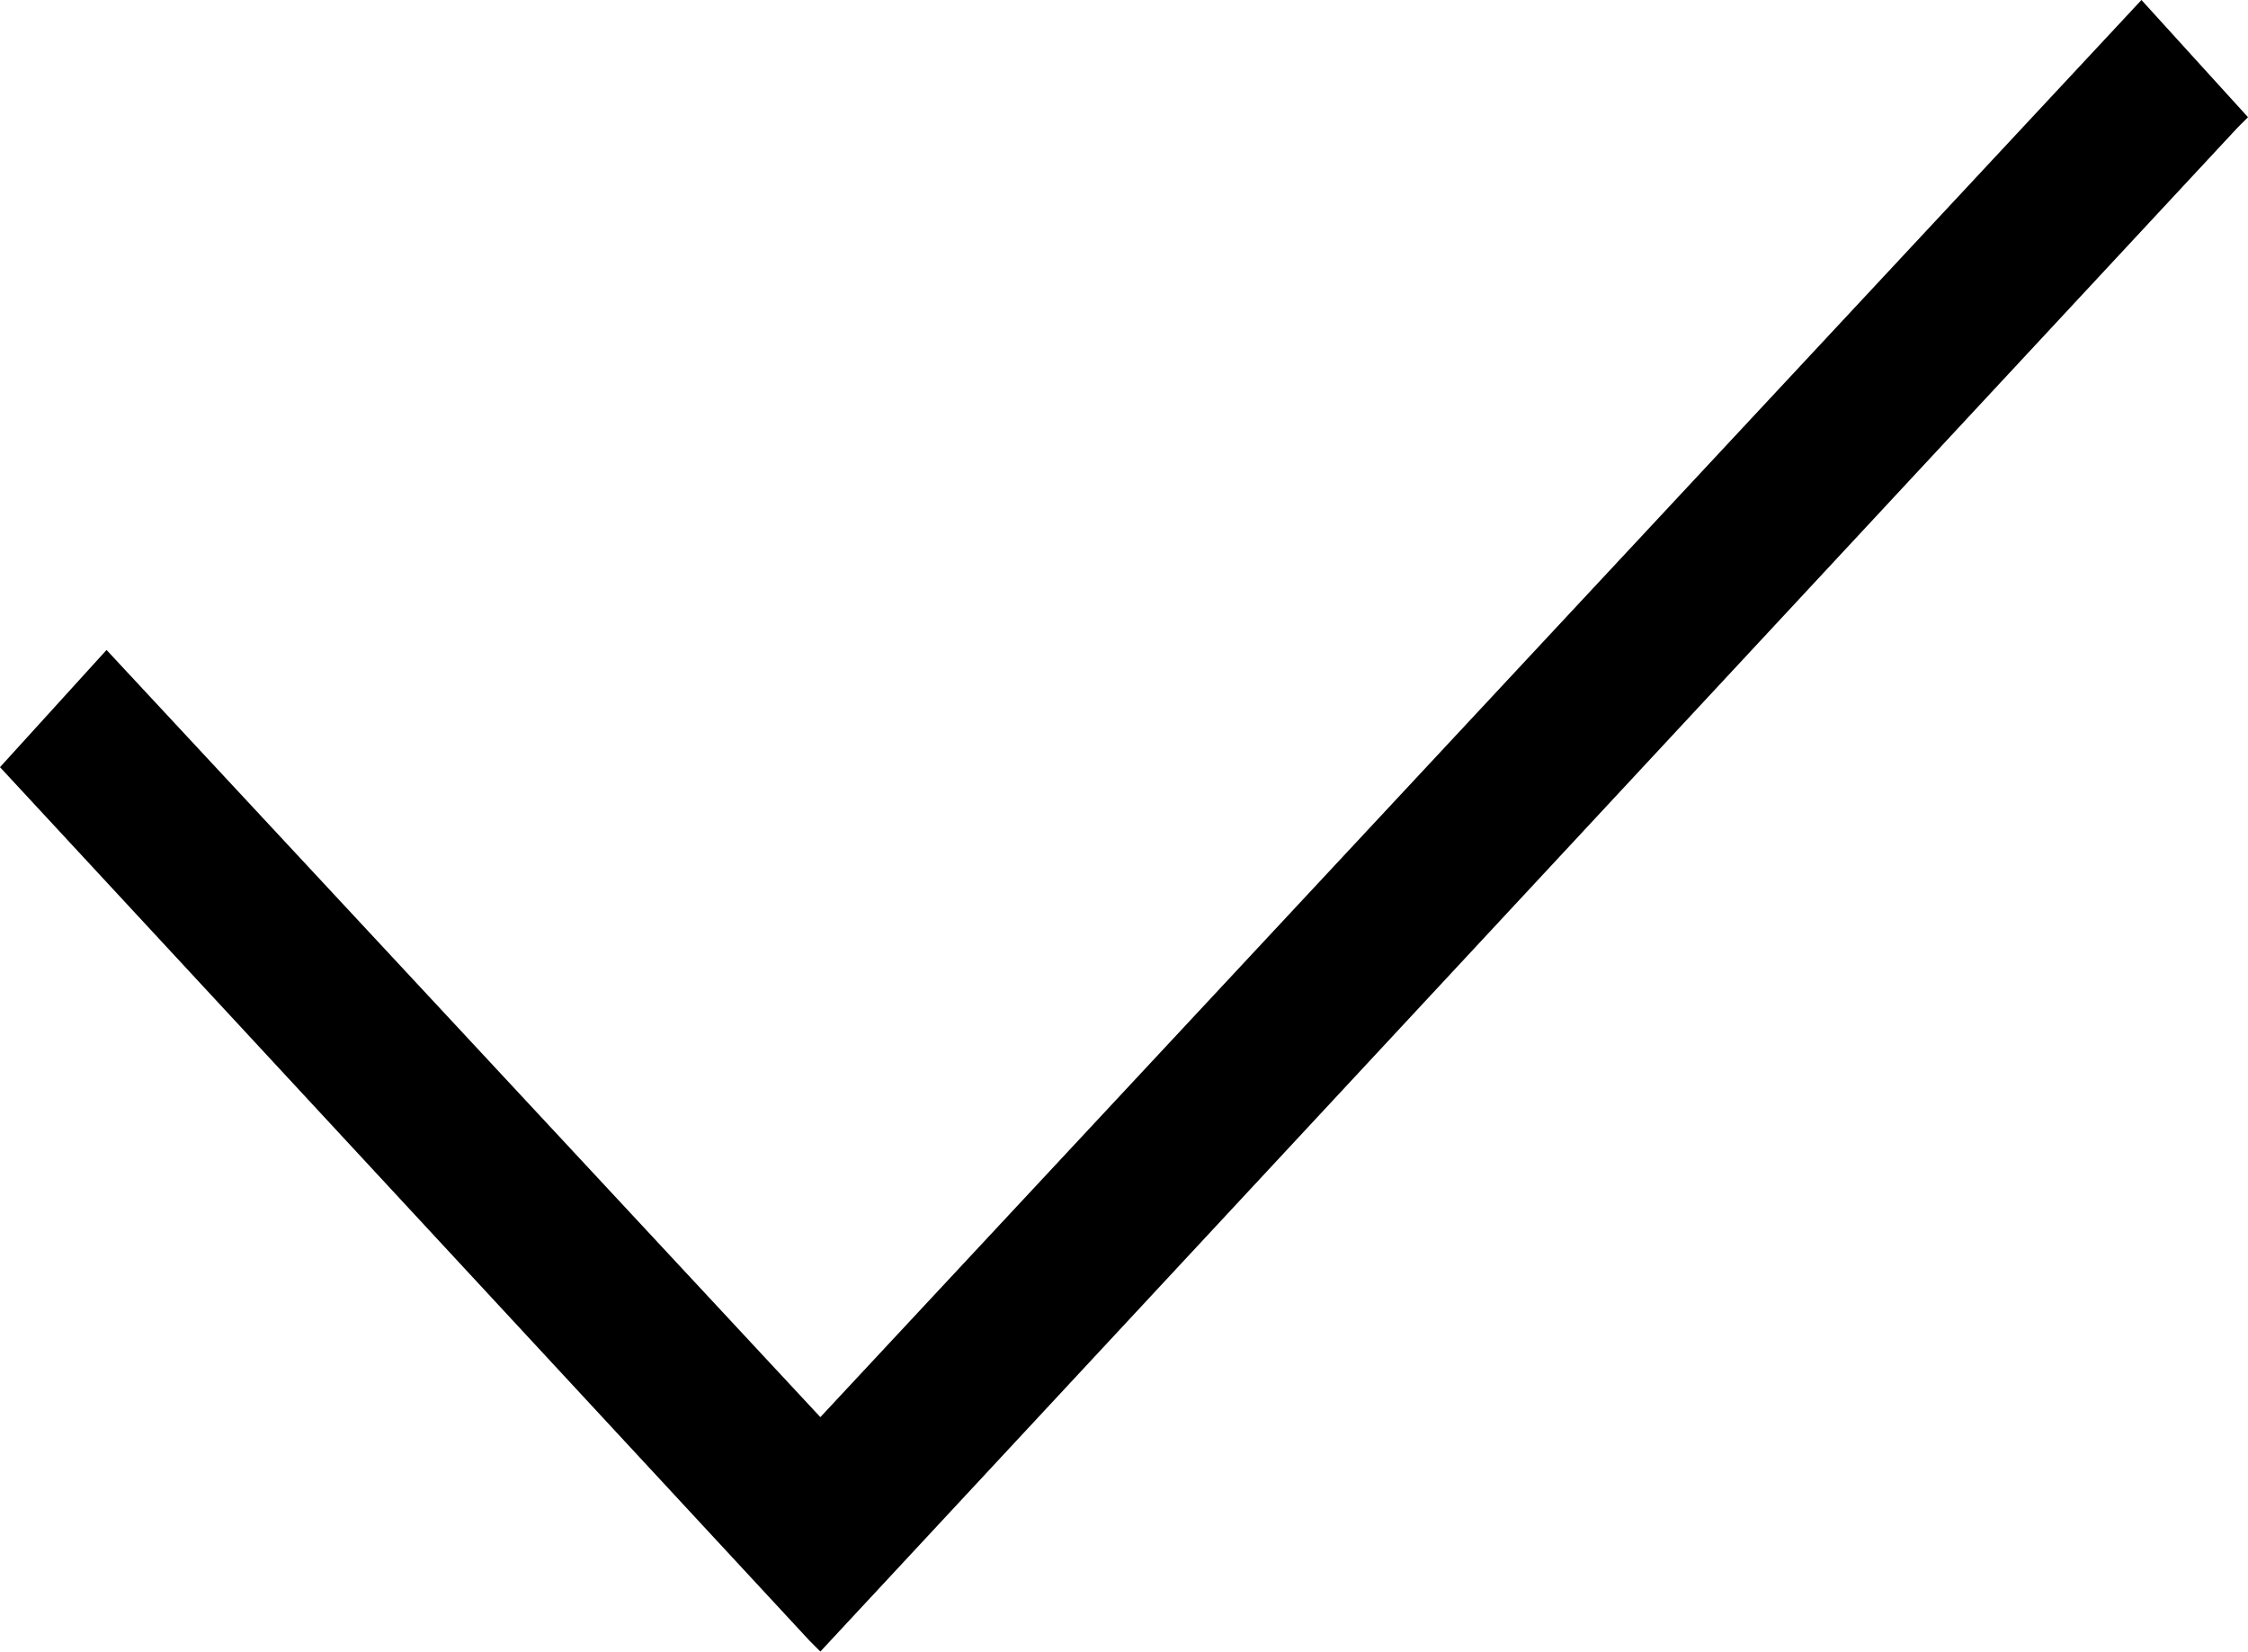
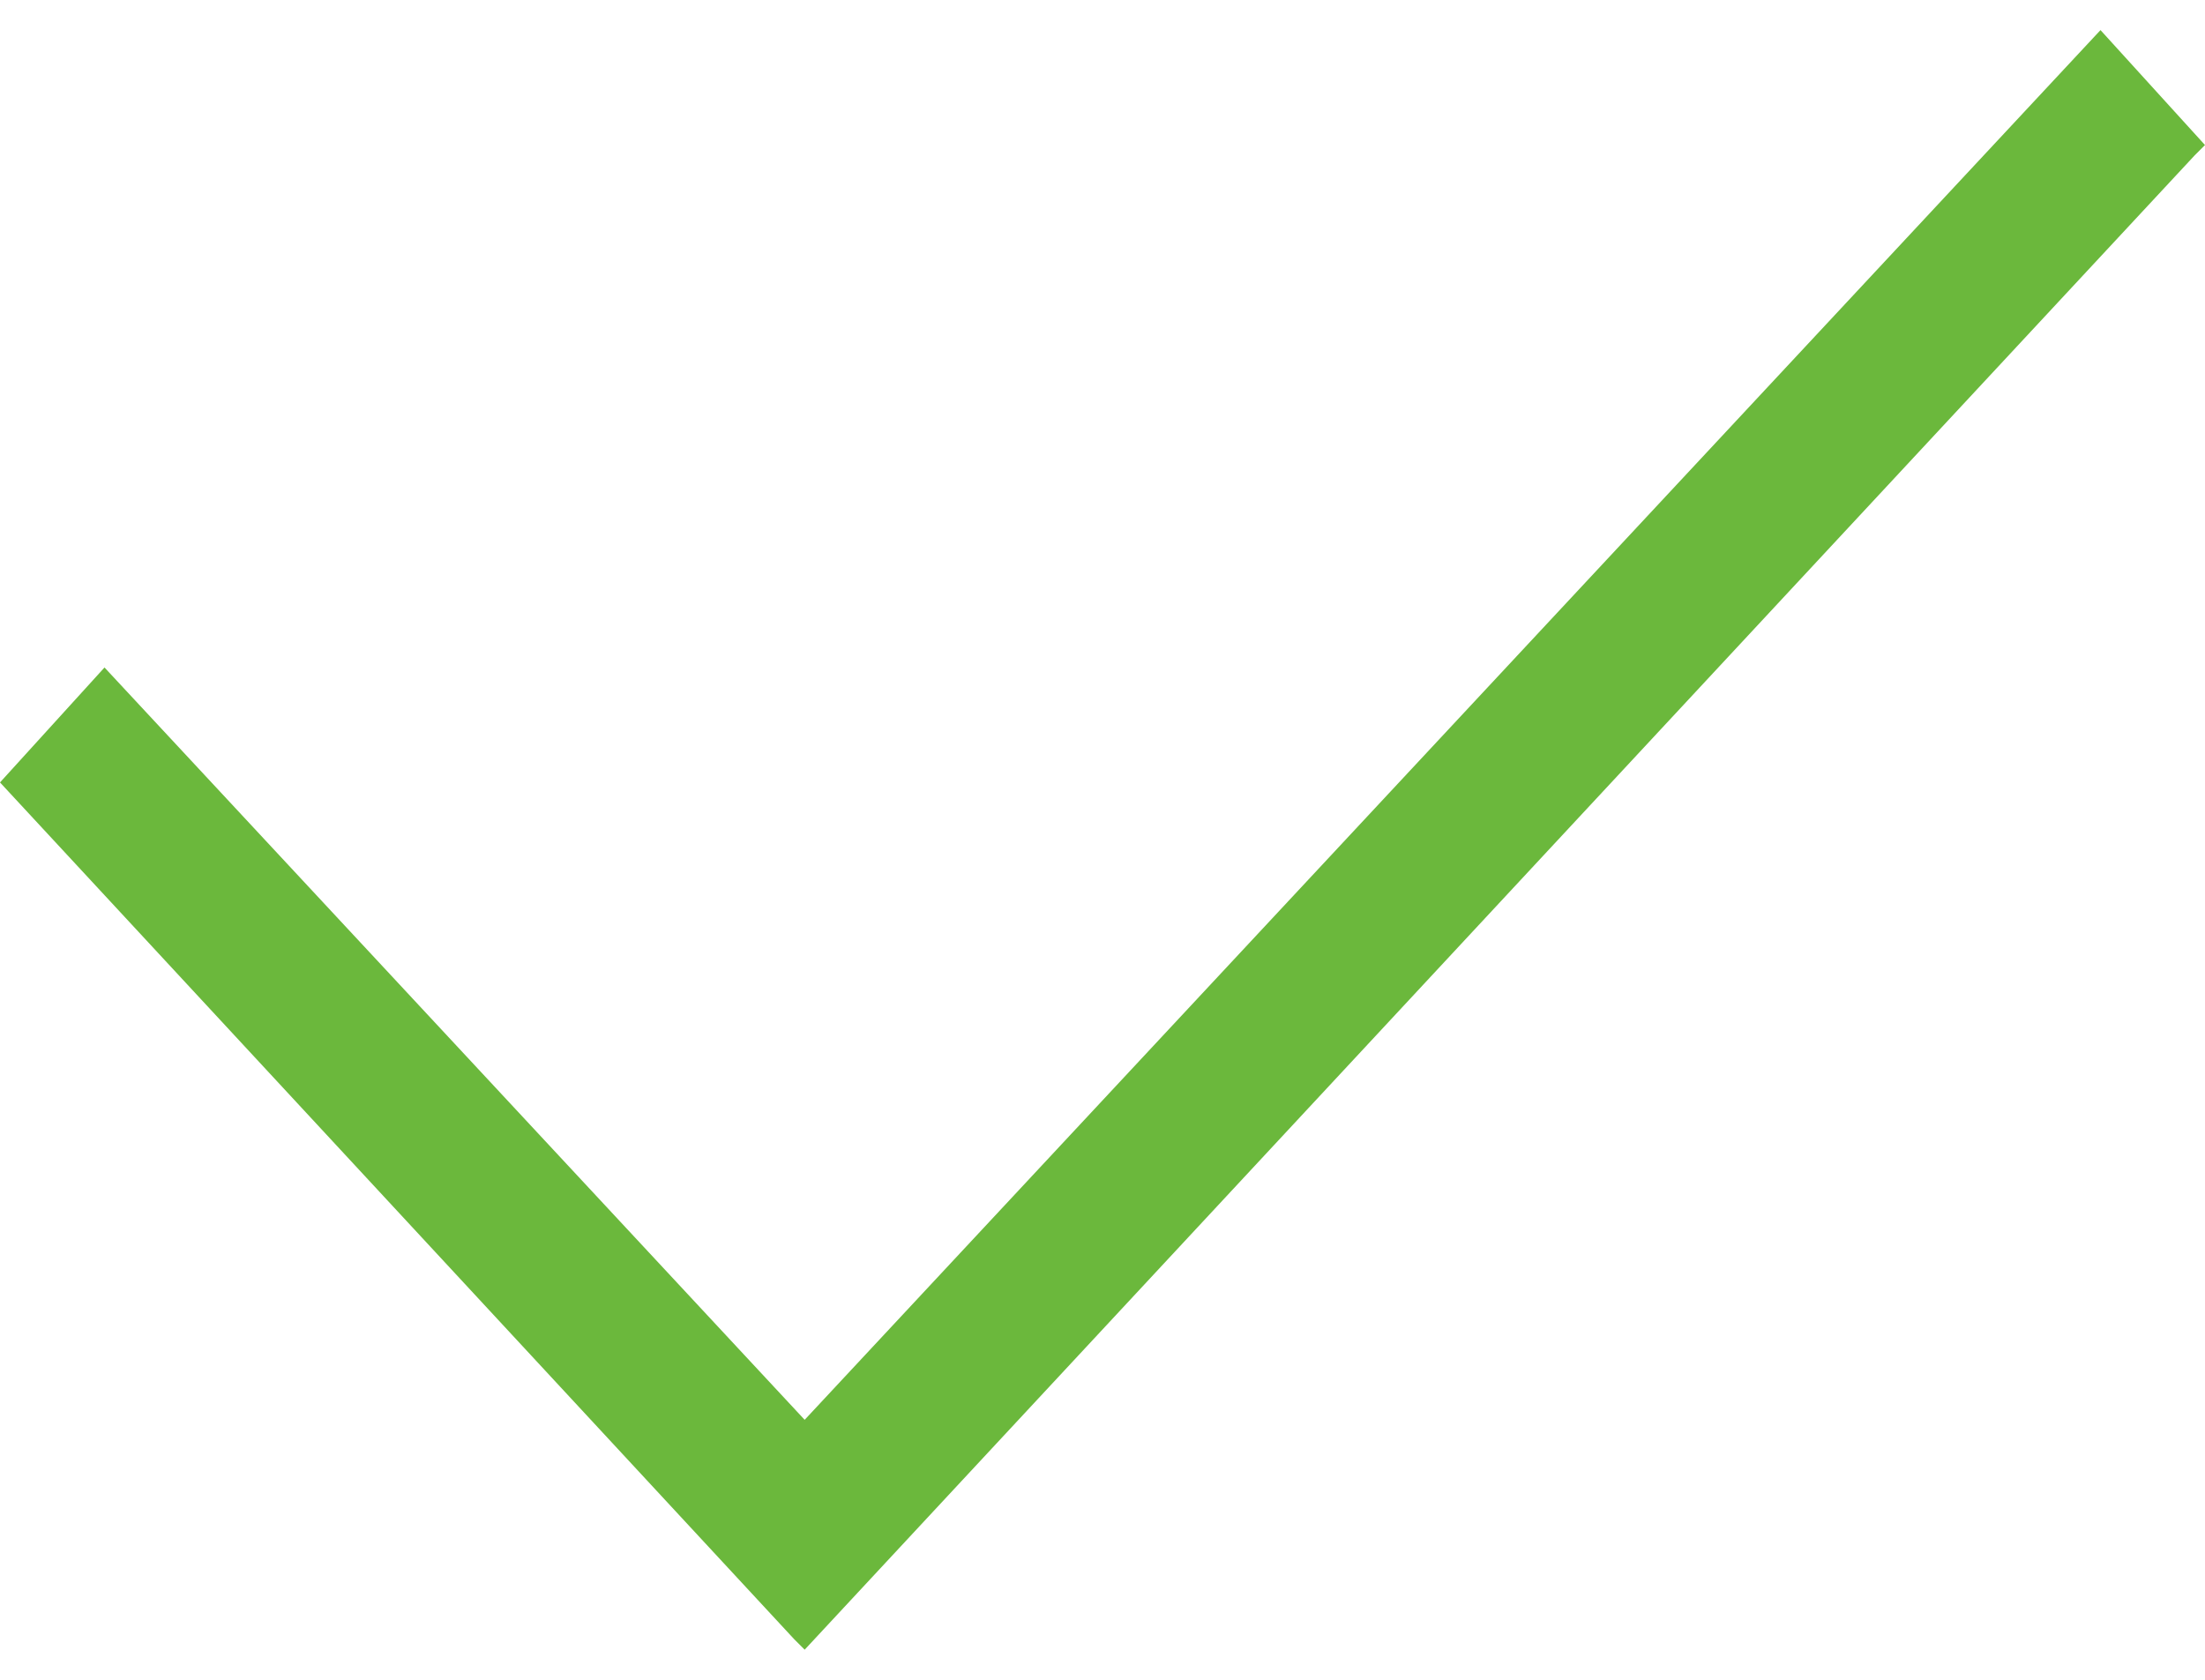
- <svg xmlns="http://www.w3.org/2000/svg" version="1.1" id="Layer_1" x="0px" y="0px" viewBox="0 0 21.1 15.5" style="enable-background:new 0 0 21.1 15.5;" xml:space="preserve">
-   <polygon points="20.1,0 7.7,13.3 1,6.1 0,7.2 7.6,15.4 7.7,15.5 21,1.2 21.1,1.1 " />
+ <svg xmlns="http://www.w3.org/2000/svg" version="1.1" id="Layer_1" width="21" height="16" x="0px" y="0px" viewBox="0 0 21.1 15.5" style="enable-background:new 0 0 21.1 15.5;" xml:space="preserve">
+   <polygon points="20.1,0 7.7,13.3 1,6.1 0,7.2 7.6,15.4 7.7,15.5 21,1.2 21.1,1.1 " fill="#6bb83c" />
</svg>
